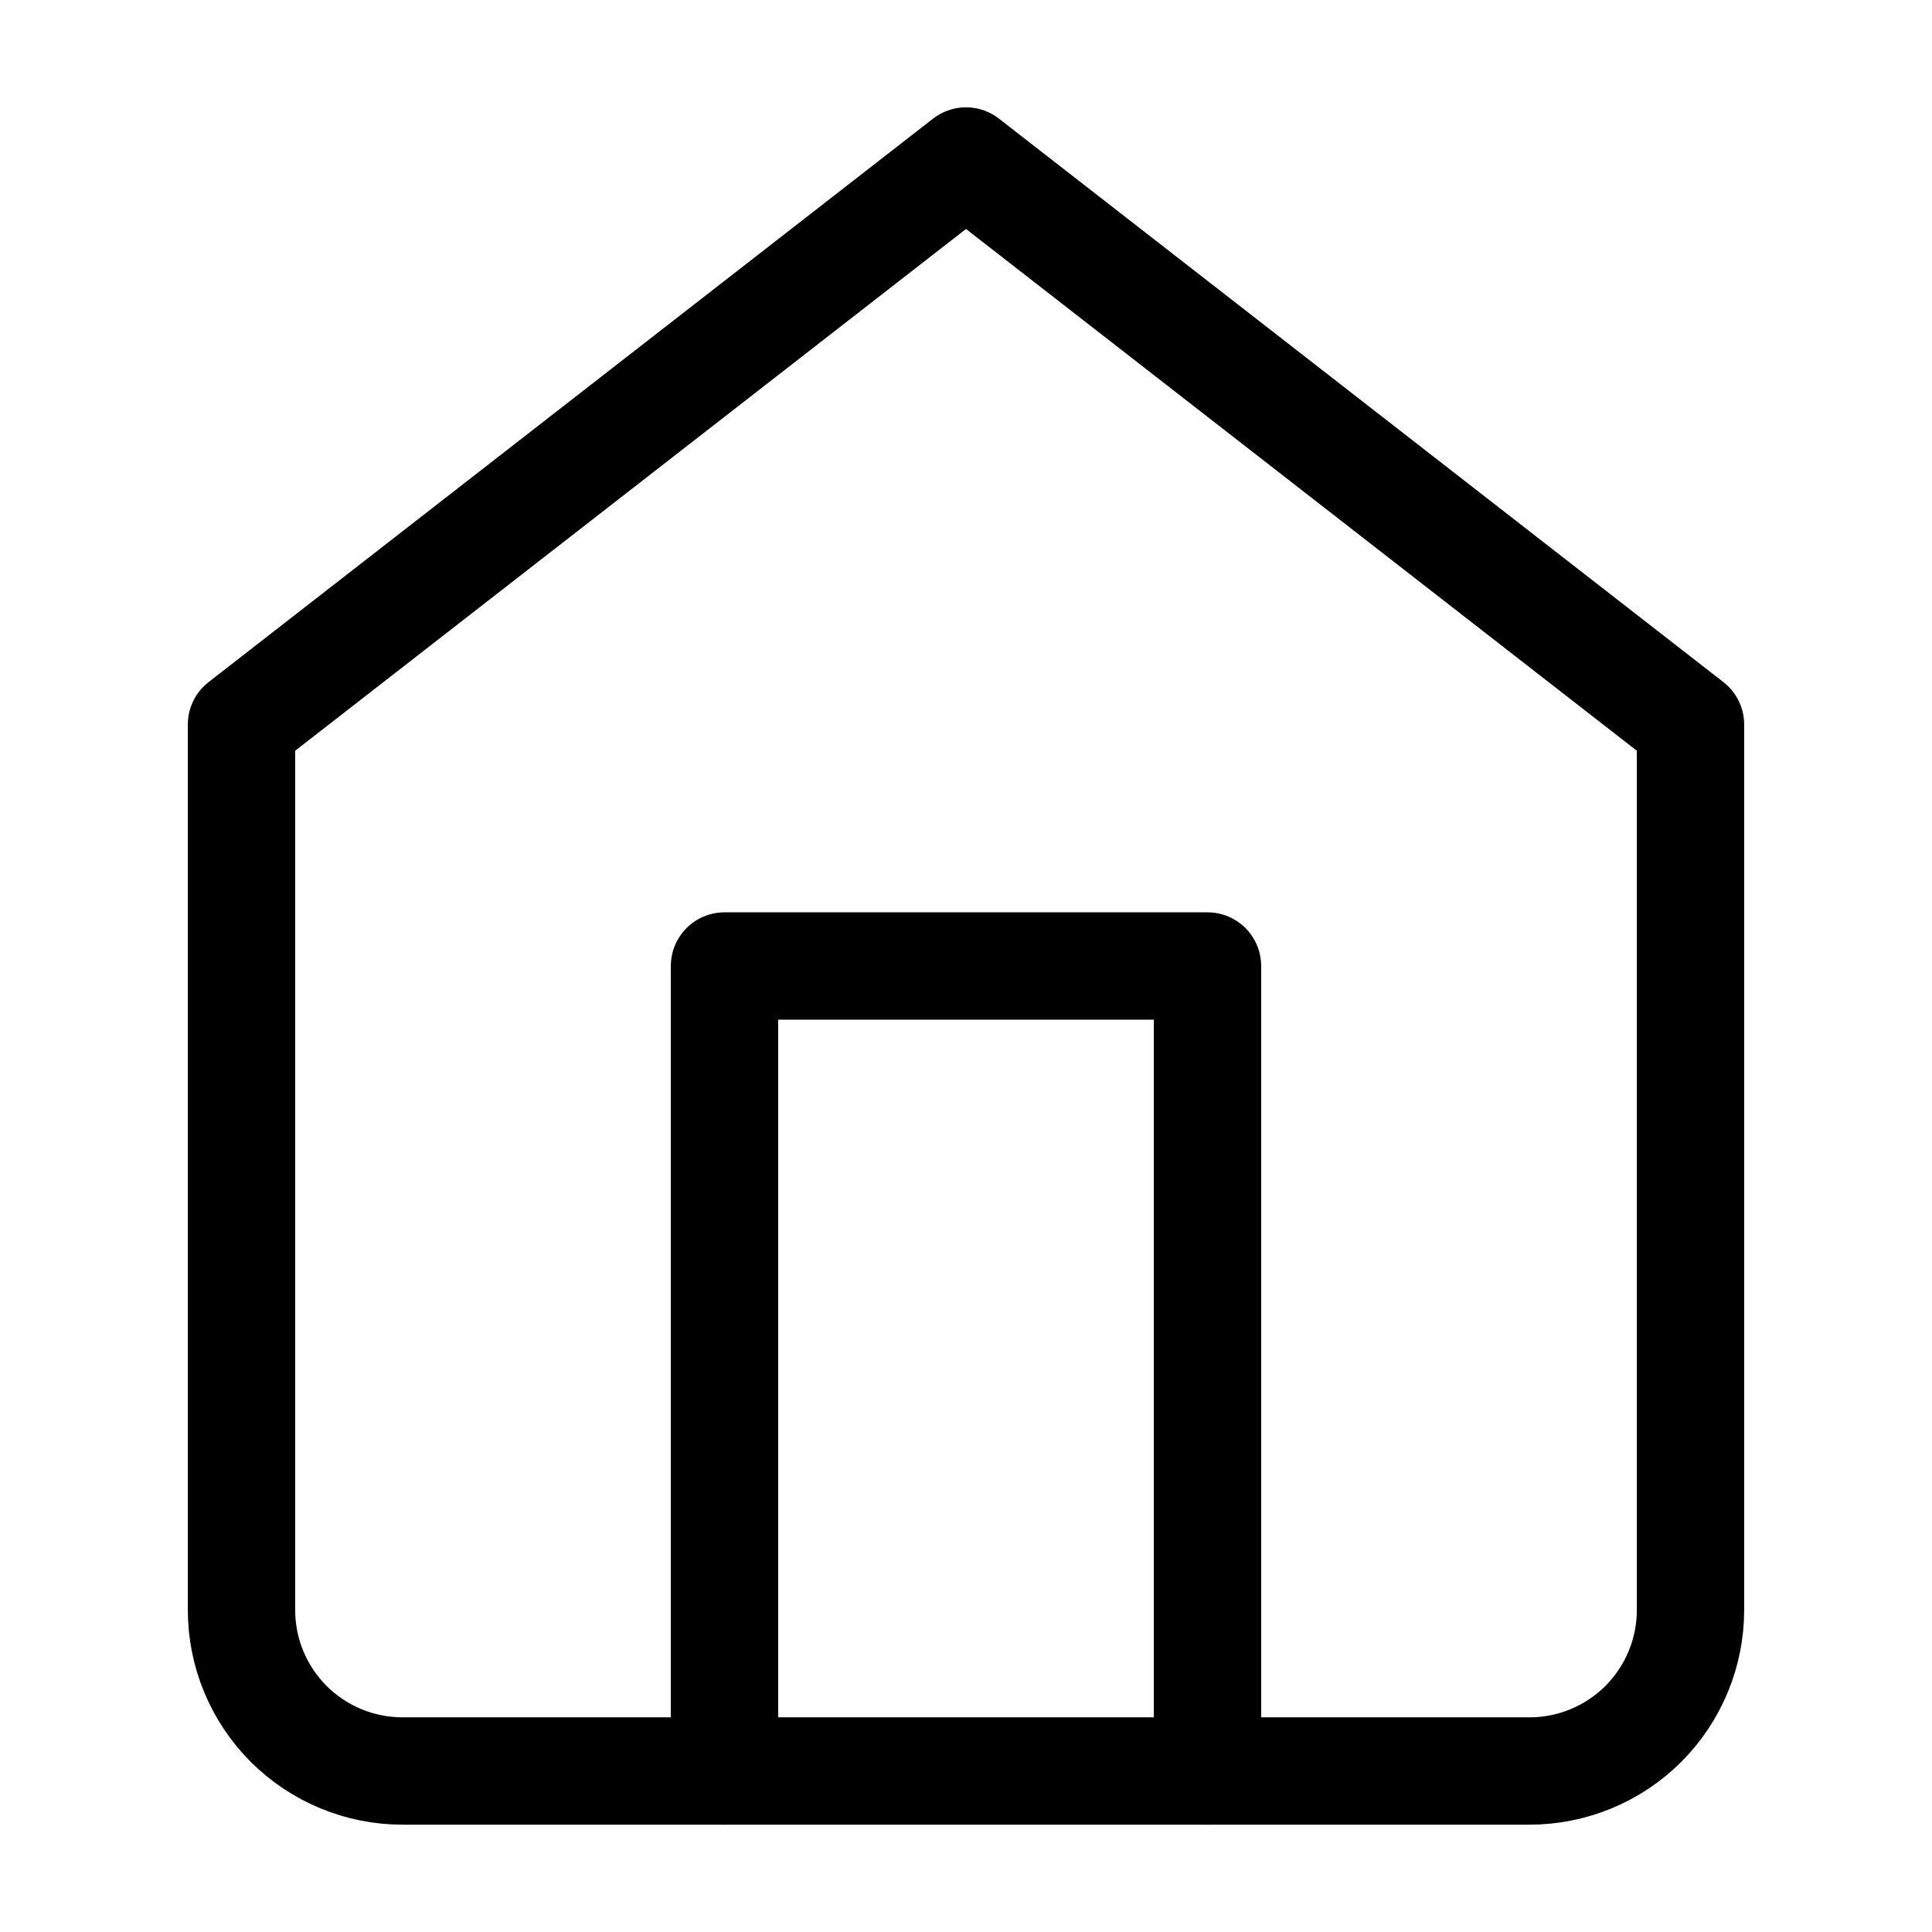
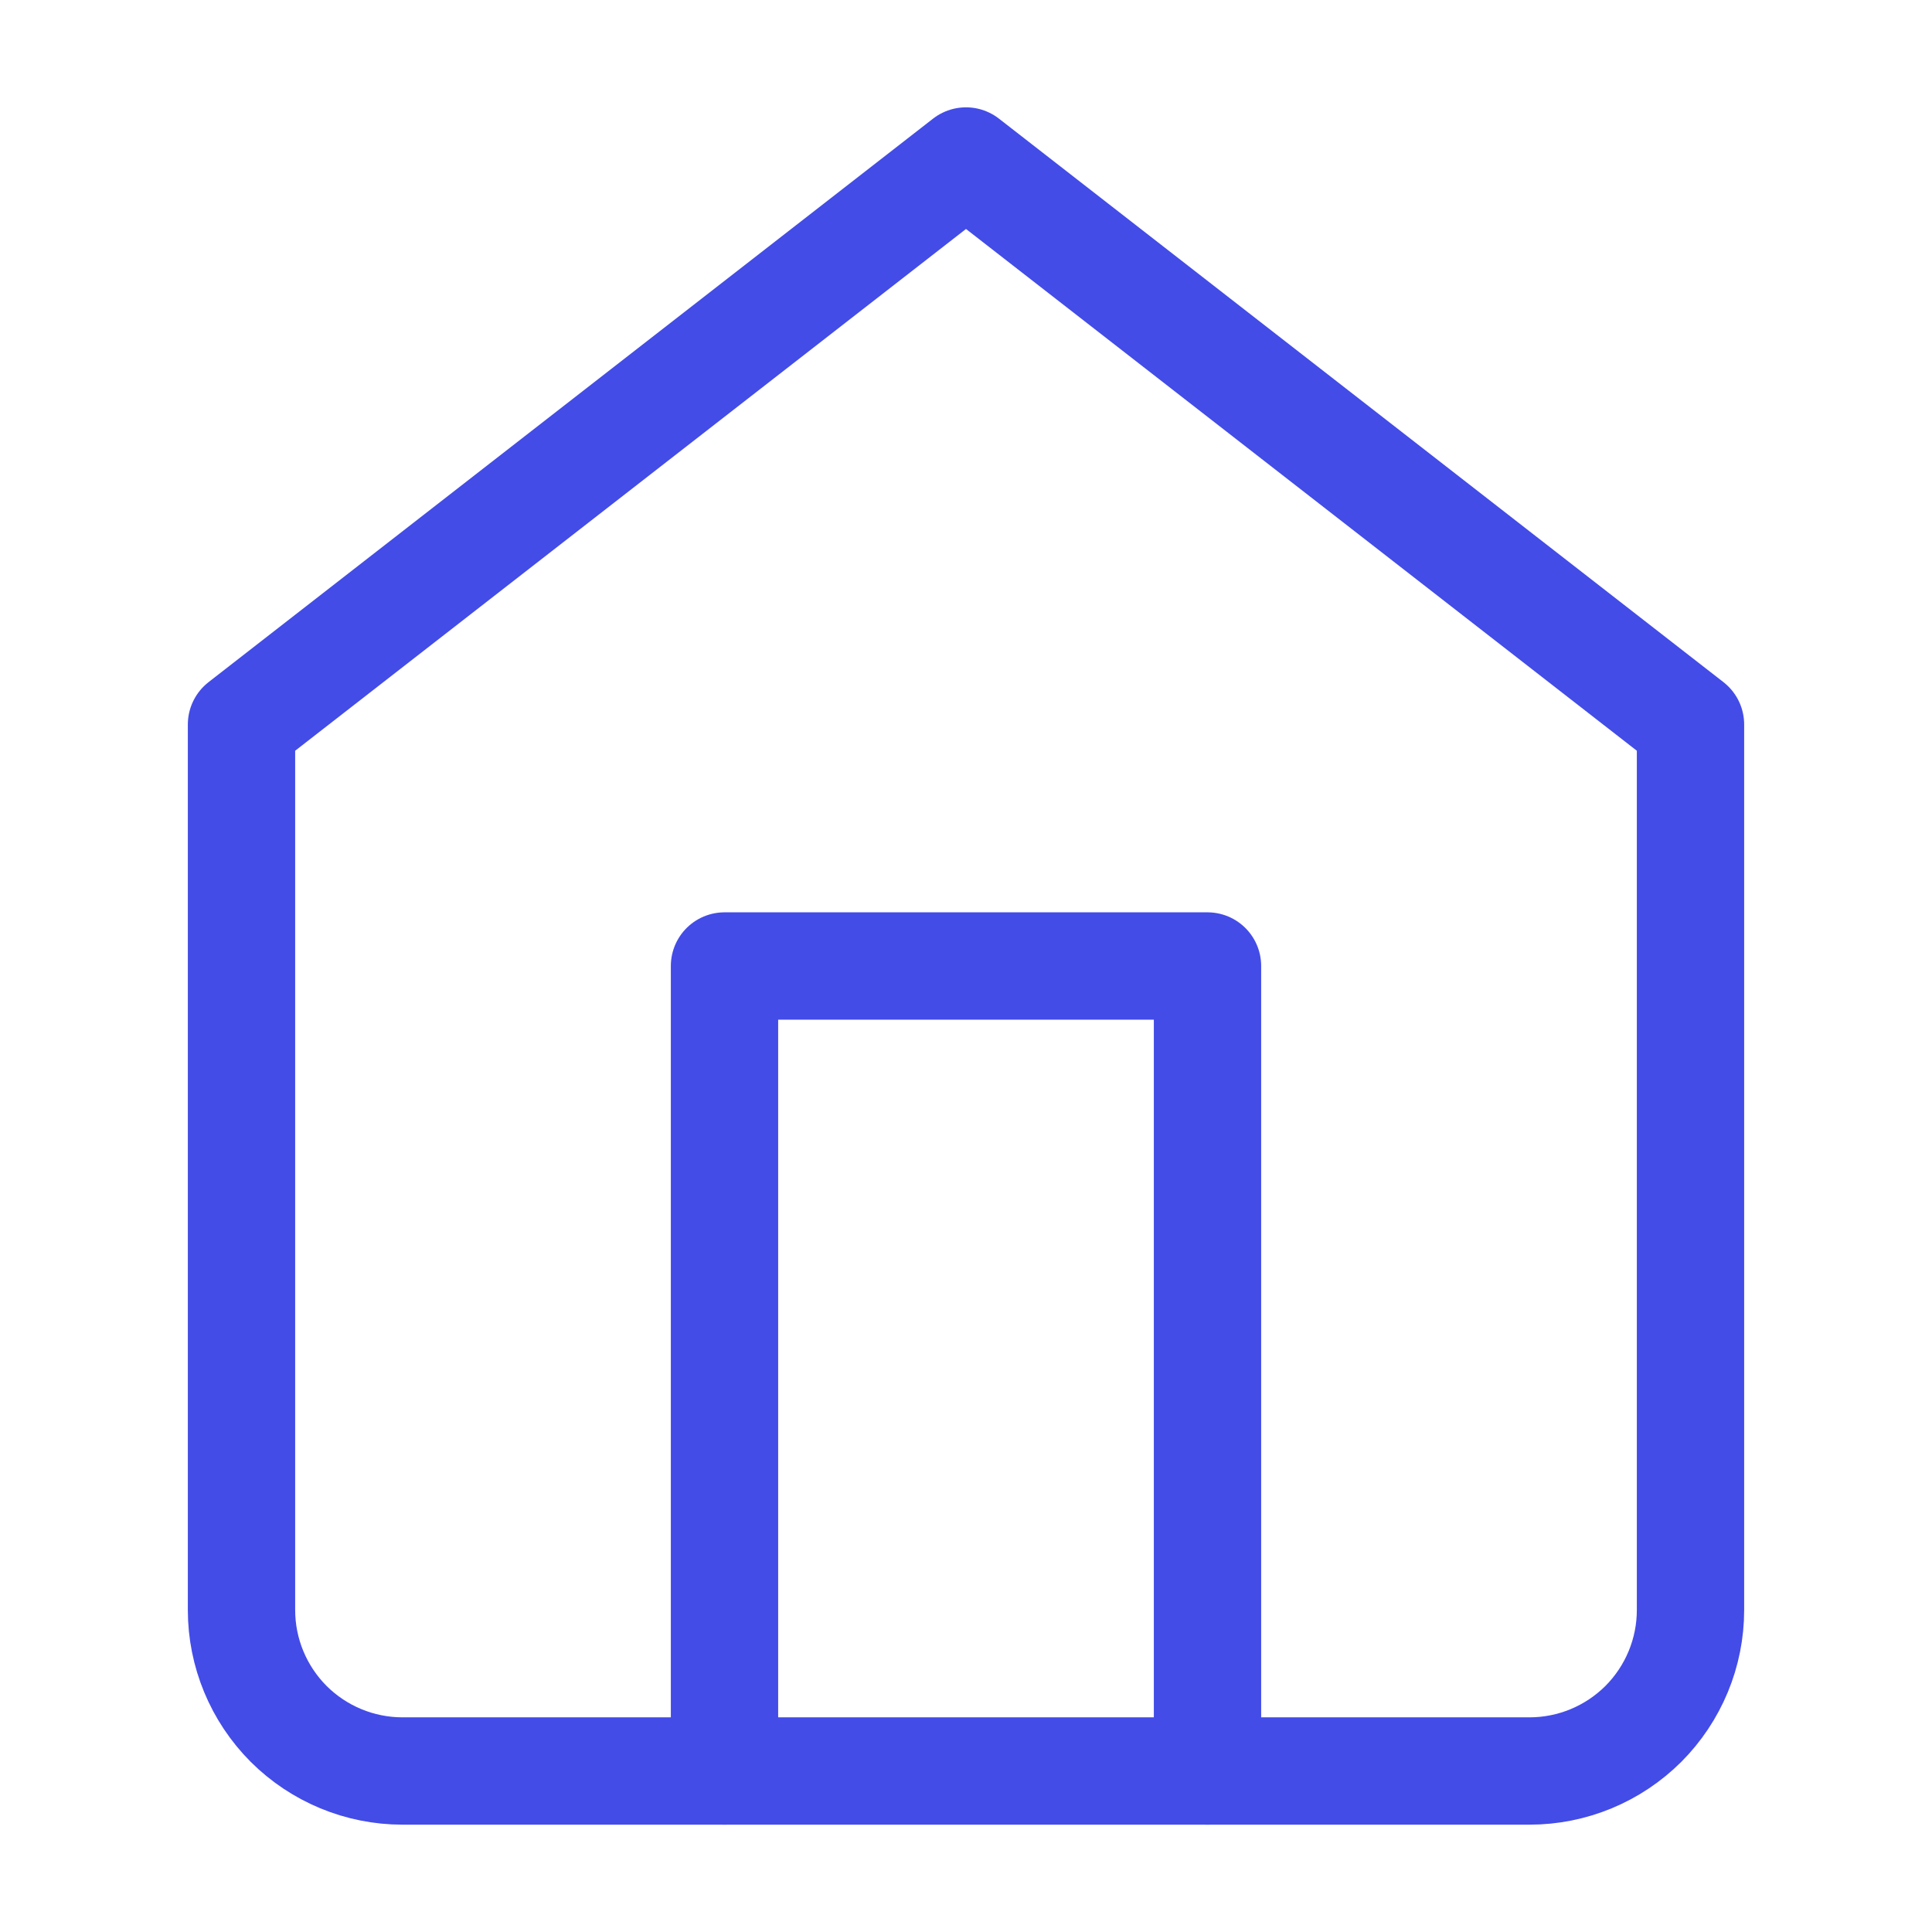
<svg xmlns="http://www.w3.org/2000/svg" width="18" height="18" viewBox="0 0 18 18" fill="none">
-   <path d="M2.25 6.75L9 1.5L15.75 6.75V15C15.75 15.398 15.592 15.779 15.311 16.061C15.029 16.342 14.648 16.5 14.25 16.5H3.75C3.352 16.5 2.971 16.342 2.689 16.061C2.408 15.779 2.25 15.398 2.25 15V6.75Z" stroke="currentColor" stroke-linecap="round" stroke-linejoin="round" />
-   <path d="M6.75 16.5V9H11.25V16.5" stroke="currentColor" stroke-linecap="round" stroke-linejoin="round" />
+   <path d="M2.25 6.75L9 1.5L15.75 6.75V15C15.75 15.398 15.592 15.779 15.311 16.061C15.029 16.342 14.648 16.5 14.25 16.5H3.75C3.352 16.5 2.971 16.342 2.689 16.061C2.408 15.779 2.25 15.398 2.25 15V6.75Z" stroke="#434ce7" stroke-linecap="round" stroke-linejoin="round" />
+   <path d="M6.75 16.5V9H11.25V16.5" stroke="#434ce7" stroke-linecap="round" stroke-linejoin="round" />
</svg>
